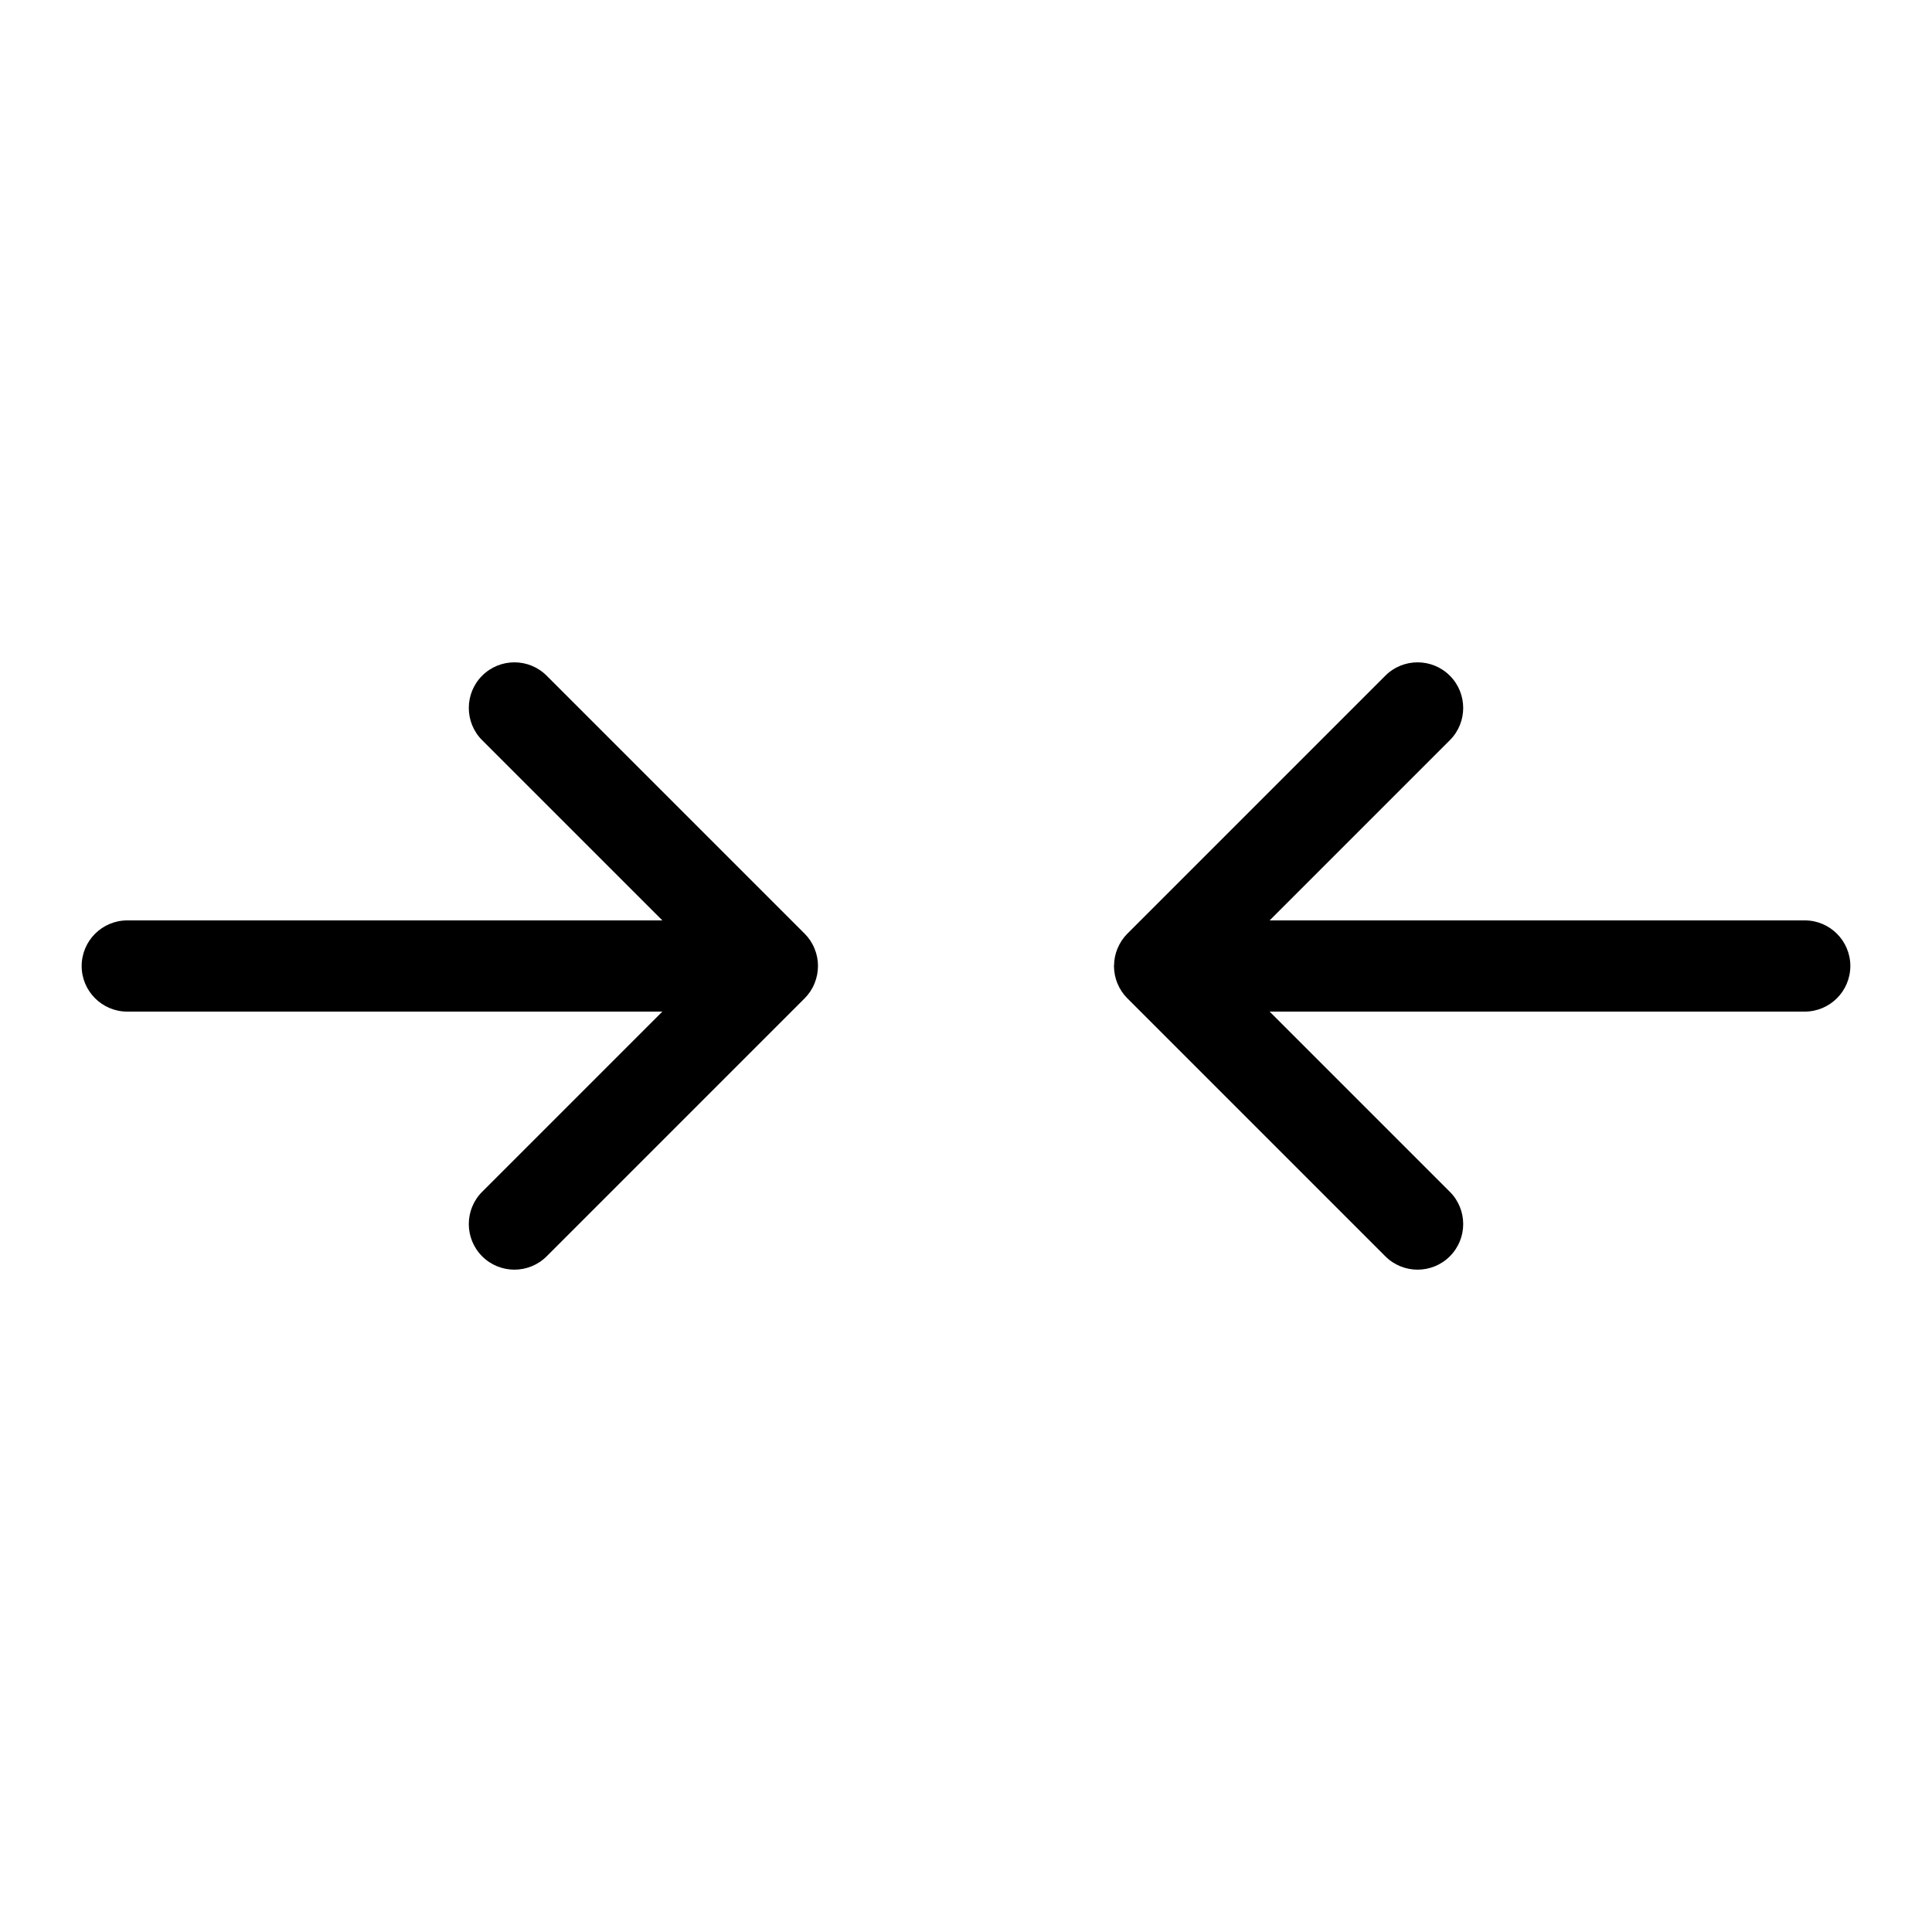
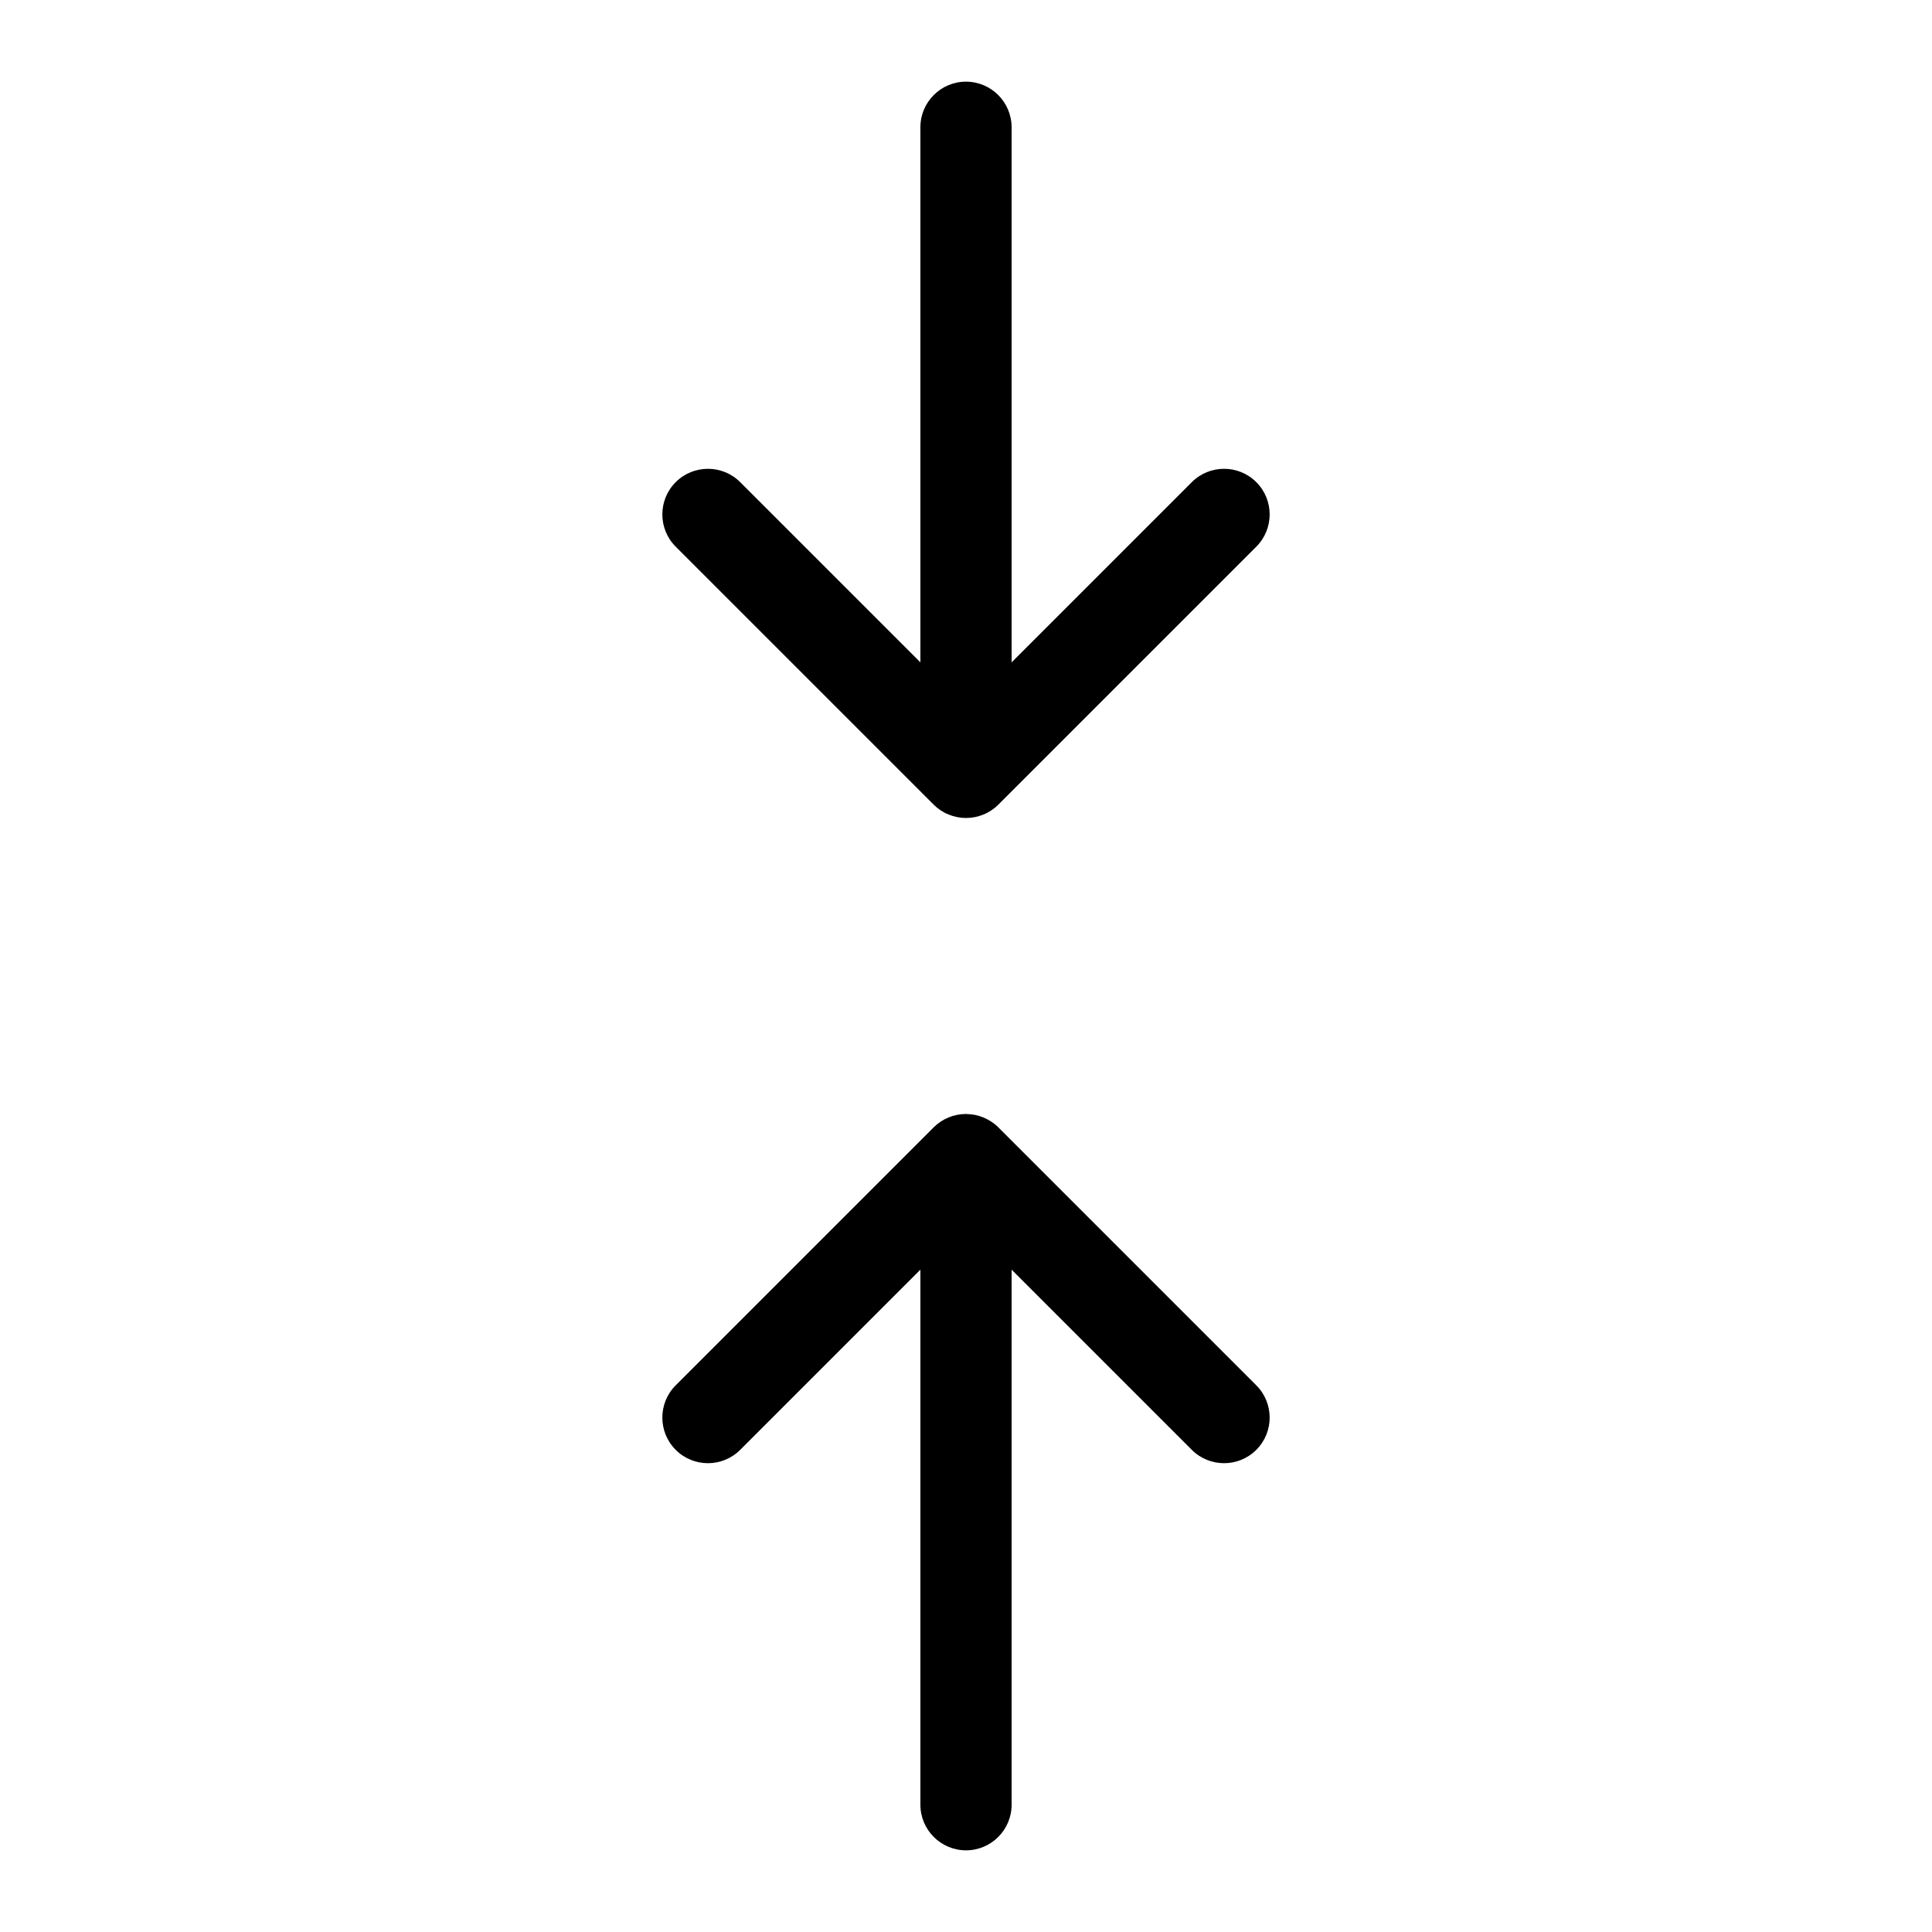
<svg xmlns="http://www.w3.org/2000/svg" width="32" height="32" viewBox="0 0 32 32" fill="#000000" version="1.1" id="svg6">
  <defs id="defs10" />
-   <g id="g4" transform="matrix(0.5342665,0.5342665,-0.5342665,0.5342665,16,-1.096527)">
+   <g id="g4" transform="matrix(-0.5342665,0.5342665,-0.5342665,-0.5342665,33.09653,16)">
    <path d="m 29.708,2.292 c -0.39,-0.39 -1.024,-0.39 -1.414,0 L 20,10.586 V 5 C 20,4.448 19.552,4 19,4 18.448,4 18,4.448 18,5 v 8 c 0,0.002 0,0.002 0,0.004 0,0.128 0.028,0.256 0.078,0.378 0.048,0.118 0.12,0.224 0.208,0.314 0.002,0.004 0.004,0.008 0.006,0.012 0.004,0.002 0.006,0.002 0.008,0.004 0.09,0.088 0.198,0.162 0.316,0.21 C 18.74,13.974 18.87,14 19,14 h 8 c 0.552,0 1,-0.448 1,-1 0,-0.552 -0.448,-1 -1,-1 H 21.414 L 29.706,3.708 C 30.098,3.316 30.098,2.684 29.708,2.292 Z M 2.292,29.708 c 0.39,0.39 1.024,0.39 1.414,0 L 12,21.414 V 27 c 0,0.552 0.448,1 1,1 0.552,0 1,-0.448 1,-1 v -8 0 c 0,-0.13 -0.026,-0.26 -0.078,-0.382 -0.102,-0.244 -0.296,-0.44 -0.54,-0.54 C 13.26,18.026 13.13,18 13,18 H 5 c -0.552,0 -1,0.448 -1,1 0,0.552 0.448,1 1,1 h 5.586 l -8.292,8.292 c -0.392,0.392 -0.392,1.024 -0.002,1.416 z" id="path2" />
  </g>
</svg>
